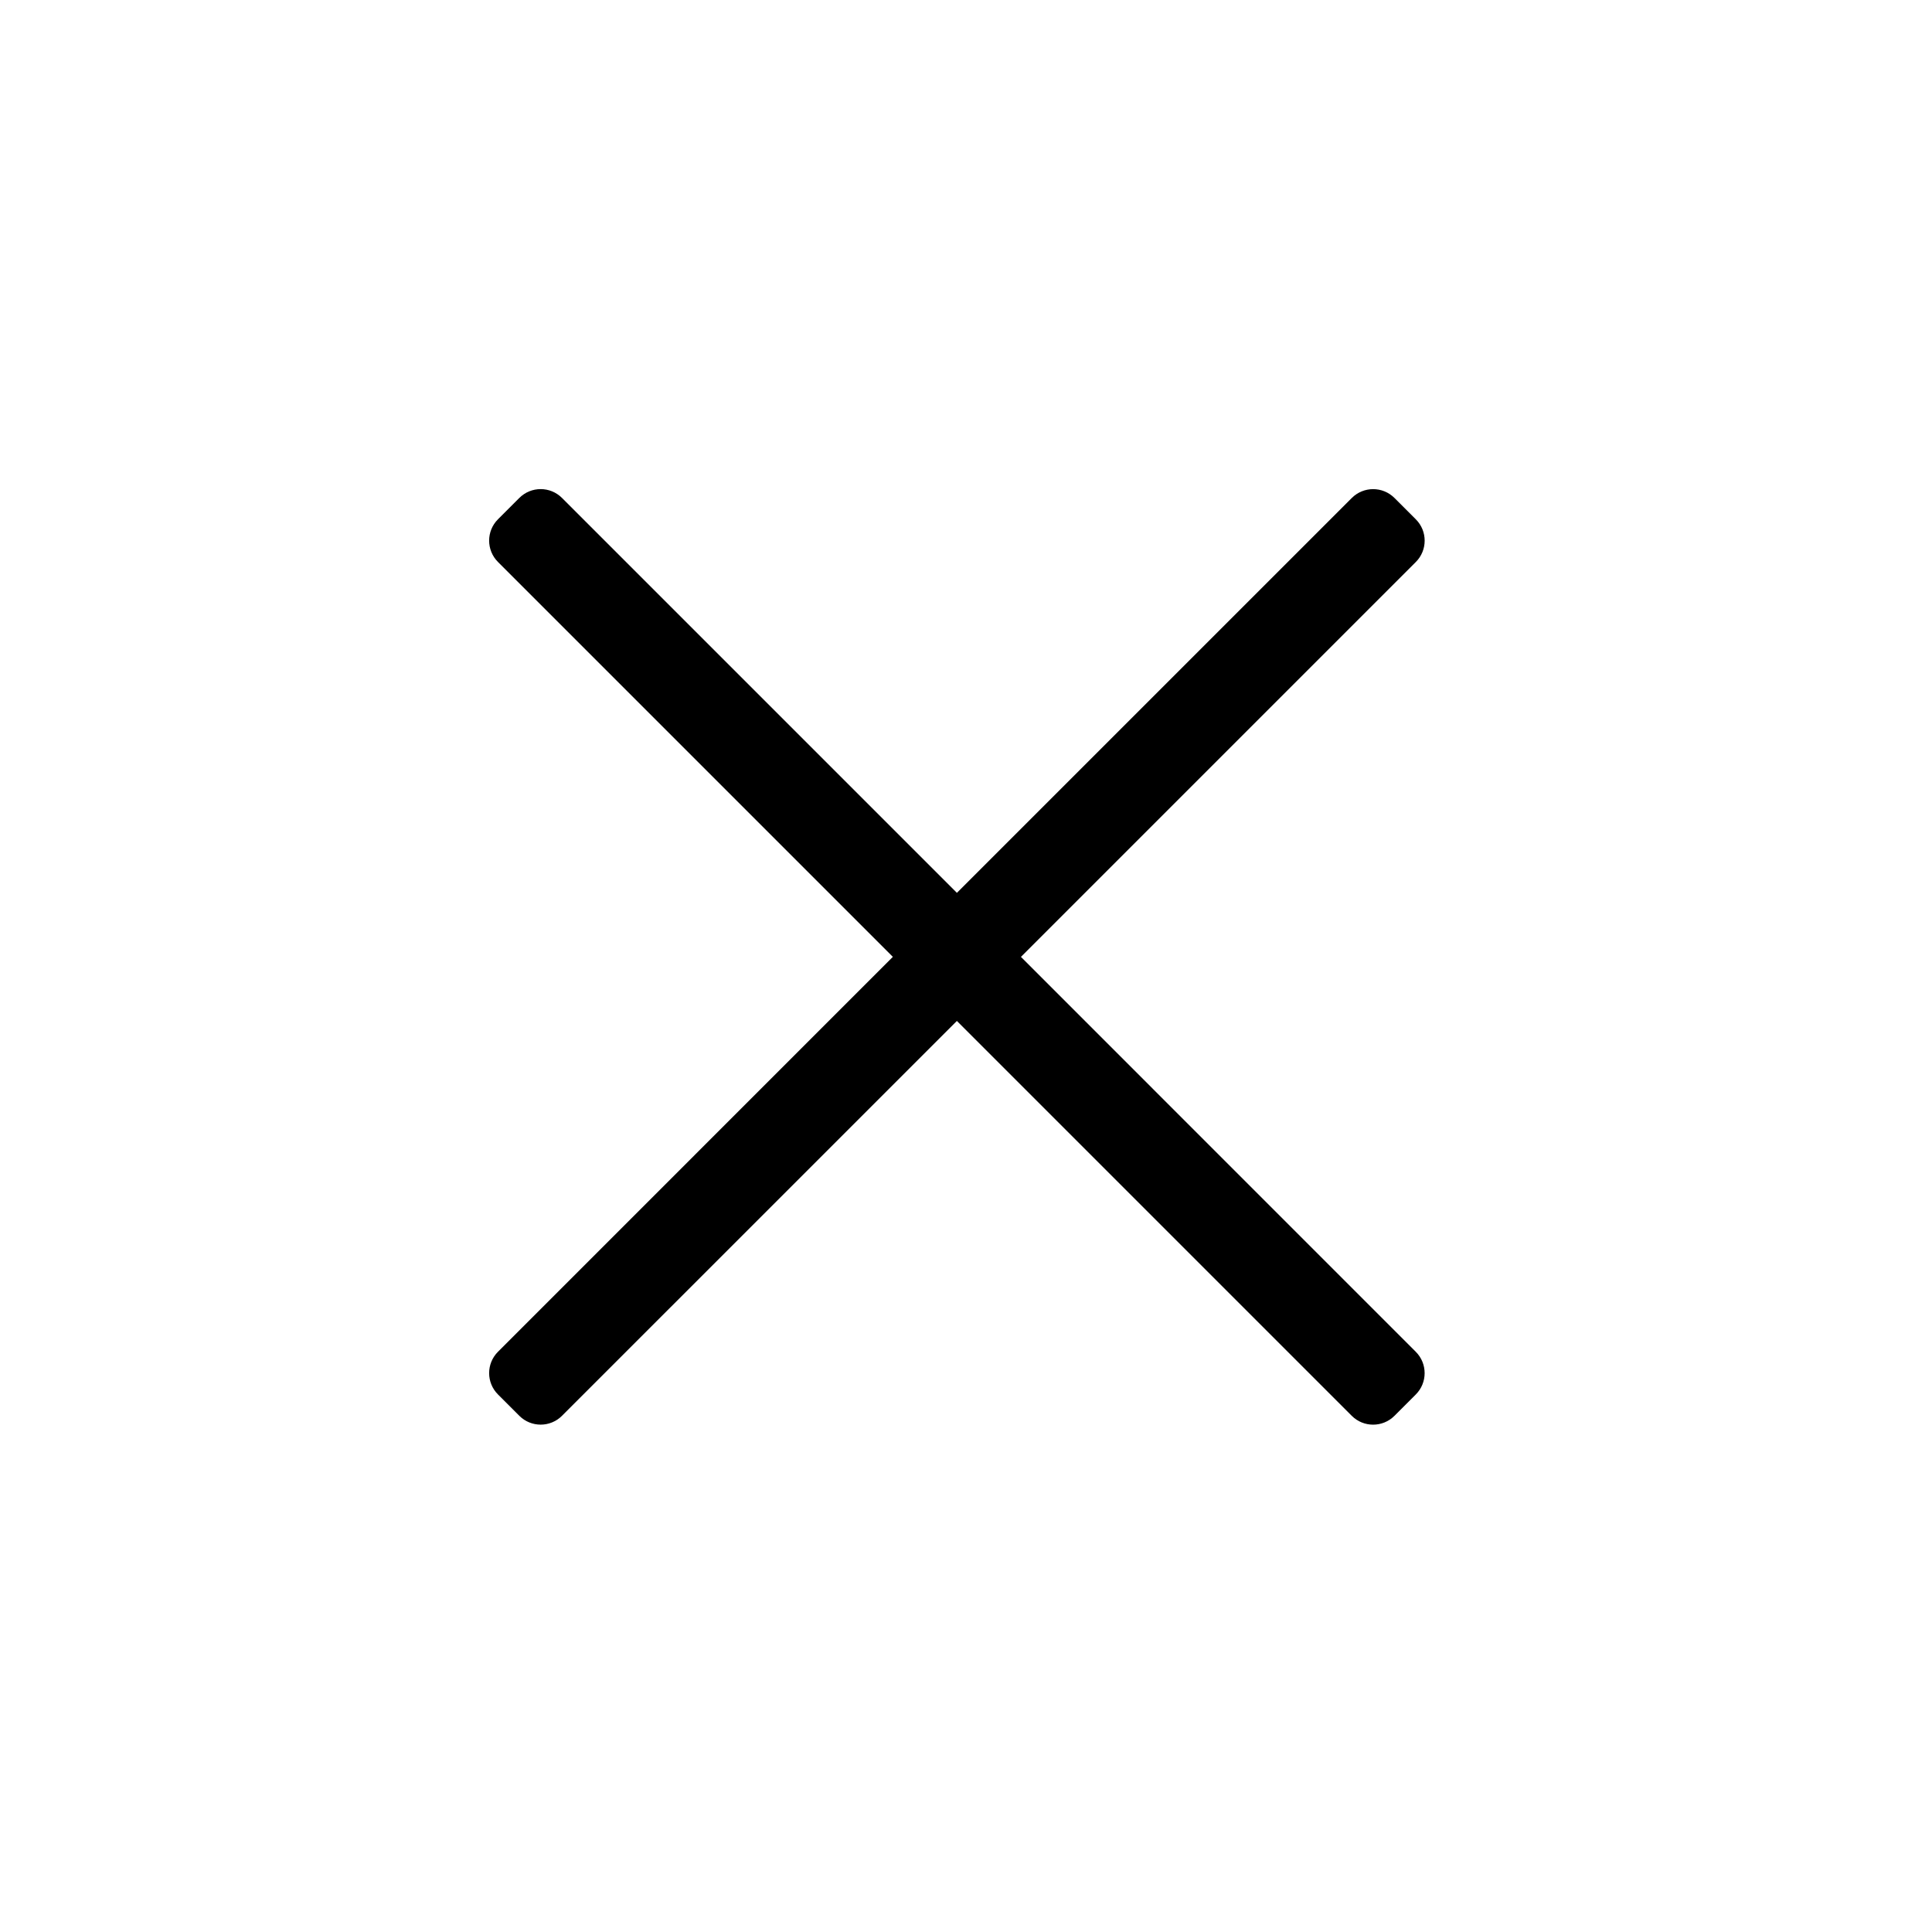
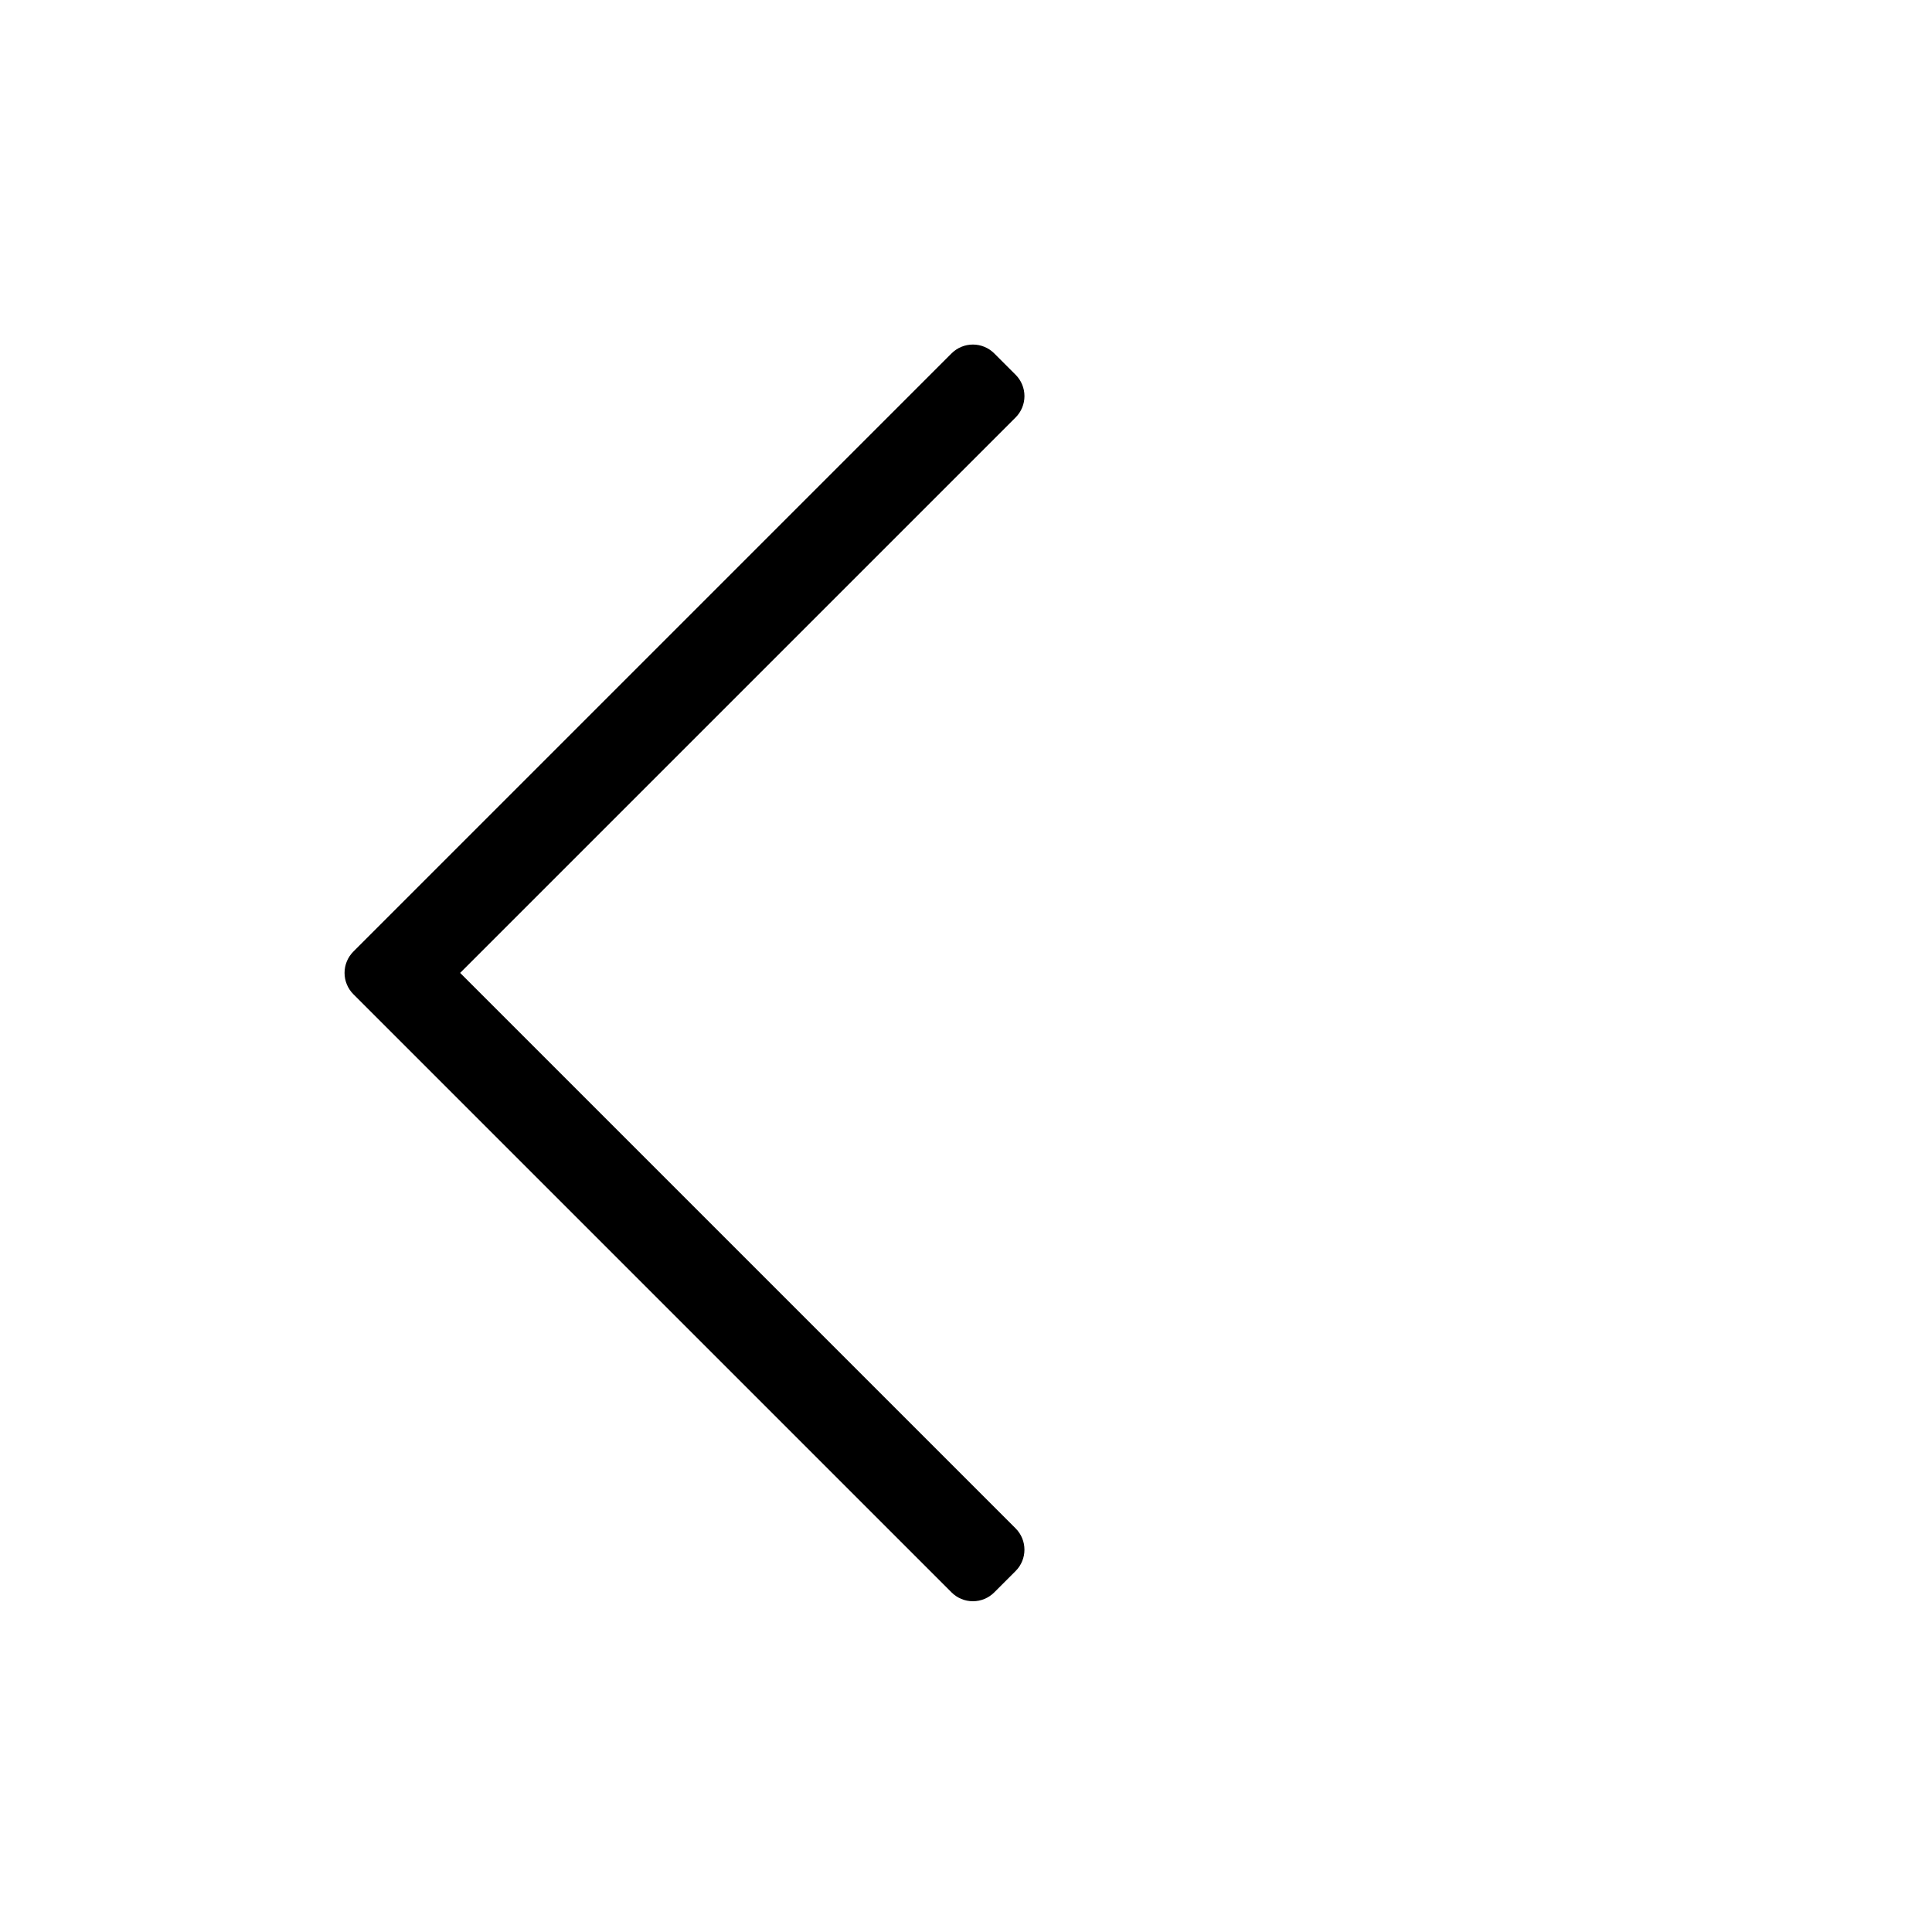
- <svg xmlns="http://www.w3.org/2000/svg" t="1596733963079" class="icon" viewBox="0 0 1024 1024" version="1.1" p-id="4139" width="200" height="200">
+ <svg xmlns="http://www.w3.org/2000/svg" t="1596807607208" class="icon" viewBox="0 0 1024 1024" version="1.1" p-id="4139" width="200" height="200">
  <defs>
    <style type="text/css" />
  </defs>
-   <path d="M507.168 473.232L716.48 263.936a16 16 0 0 1 22.624 0l11.312 11.312a16 16 0 0 1 0 22.624L541.12 507.168 750.4 716.48a16 16 0 0 1 0 22.624l-11.312 11.312a16 16 0 0 1-22.624 0L507.168 541.12 297.872 750.4a16 16 0 0 1-22.624 0l-11.312-11.312a16 16 0 0 1 0-22.624l209.296-209.312-209.296-209.296a16 16 0 0 1 0-22.624l11.312-11.312a16 16 0 0 1 22.624 0l209.296 209.296z" p-id="4140" />
+   <path d="M538.288 198.624l-11.312-11.312a16 16 0 0 0-22.64 0L187.312 504.336a16 16 0 0 0 0 22.64L504.336 844a16 16 0 0 0 22.64 0l11.312-11.312a16 16 0 0 0 0-22.624l-294.4-294.4 294.4-294.4a16 16 0 0 0 0-22.64z" p-id="4140" />
</svg>
